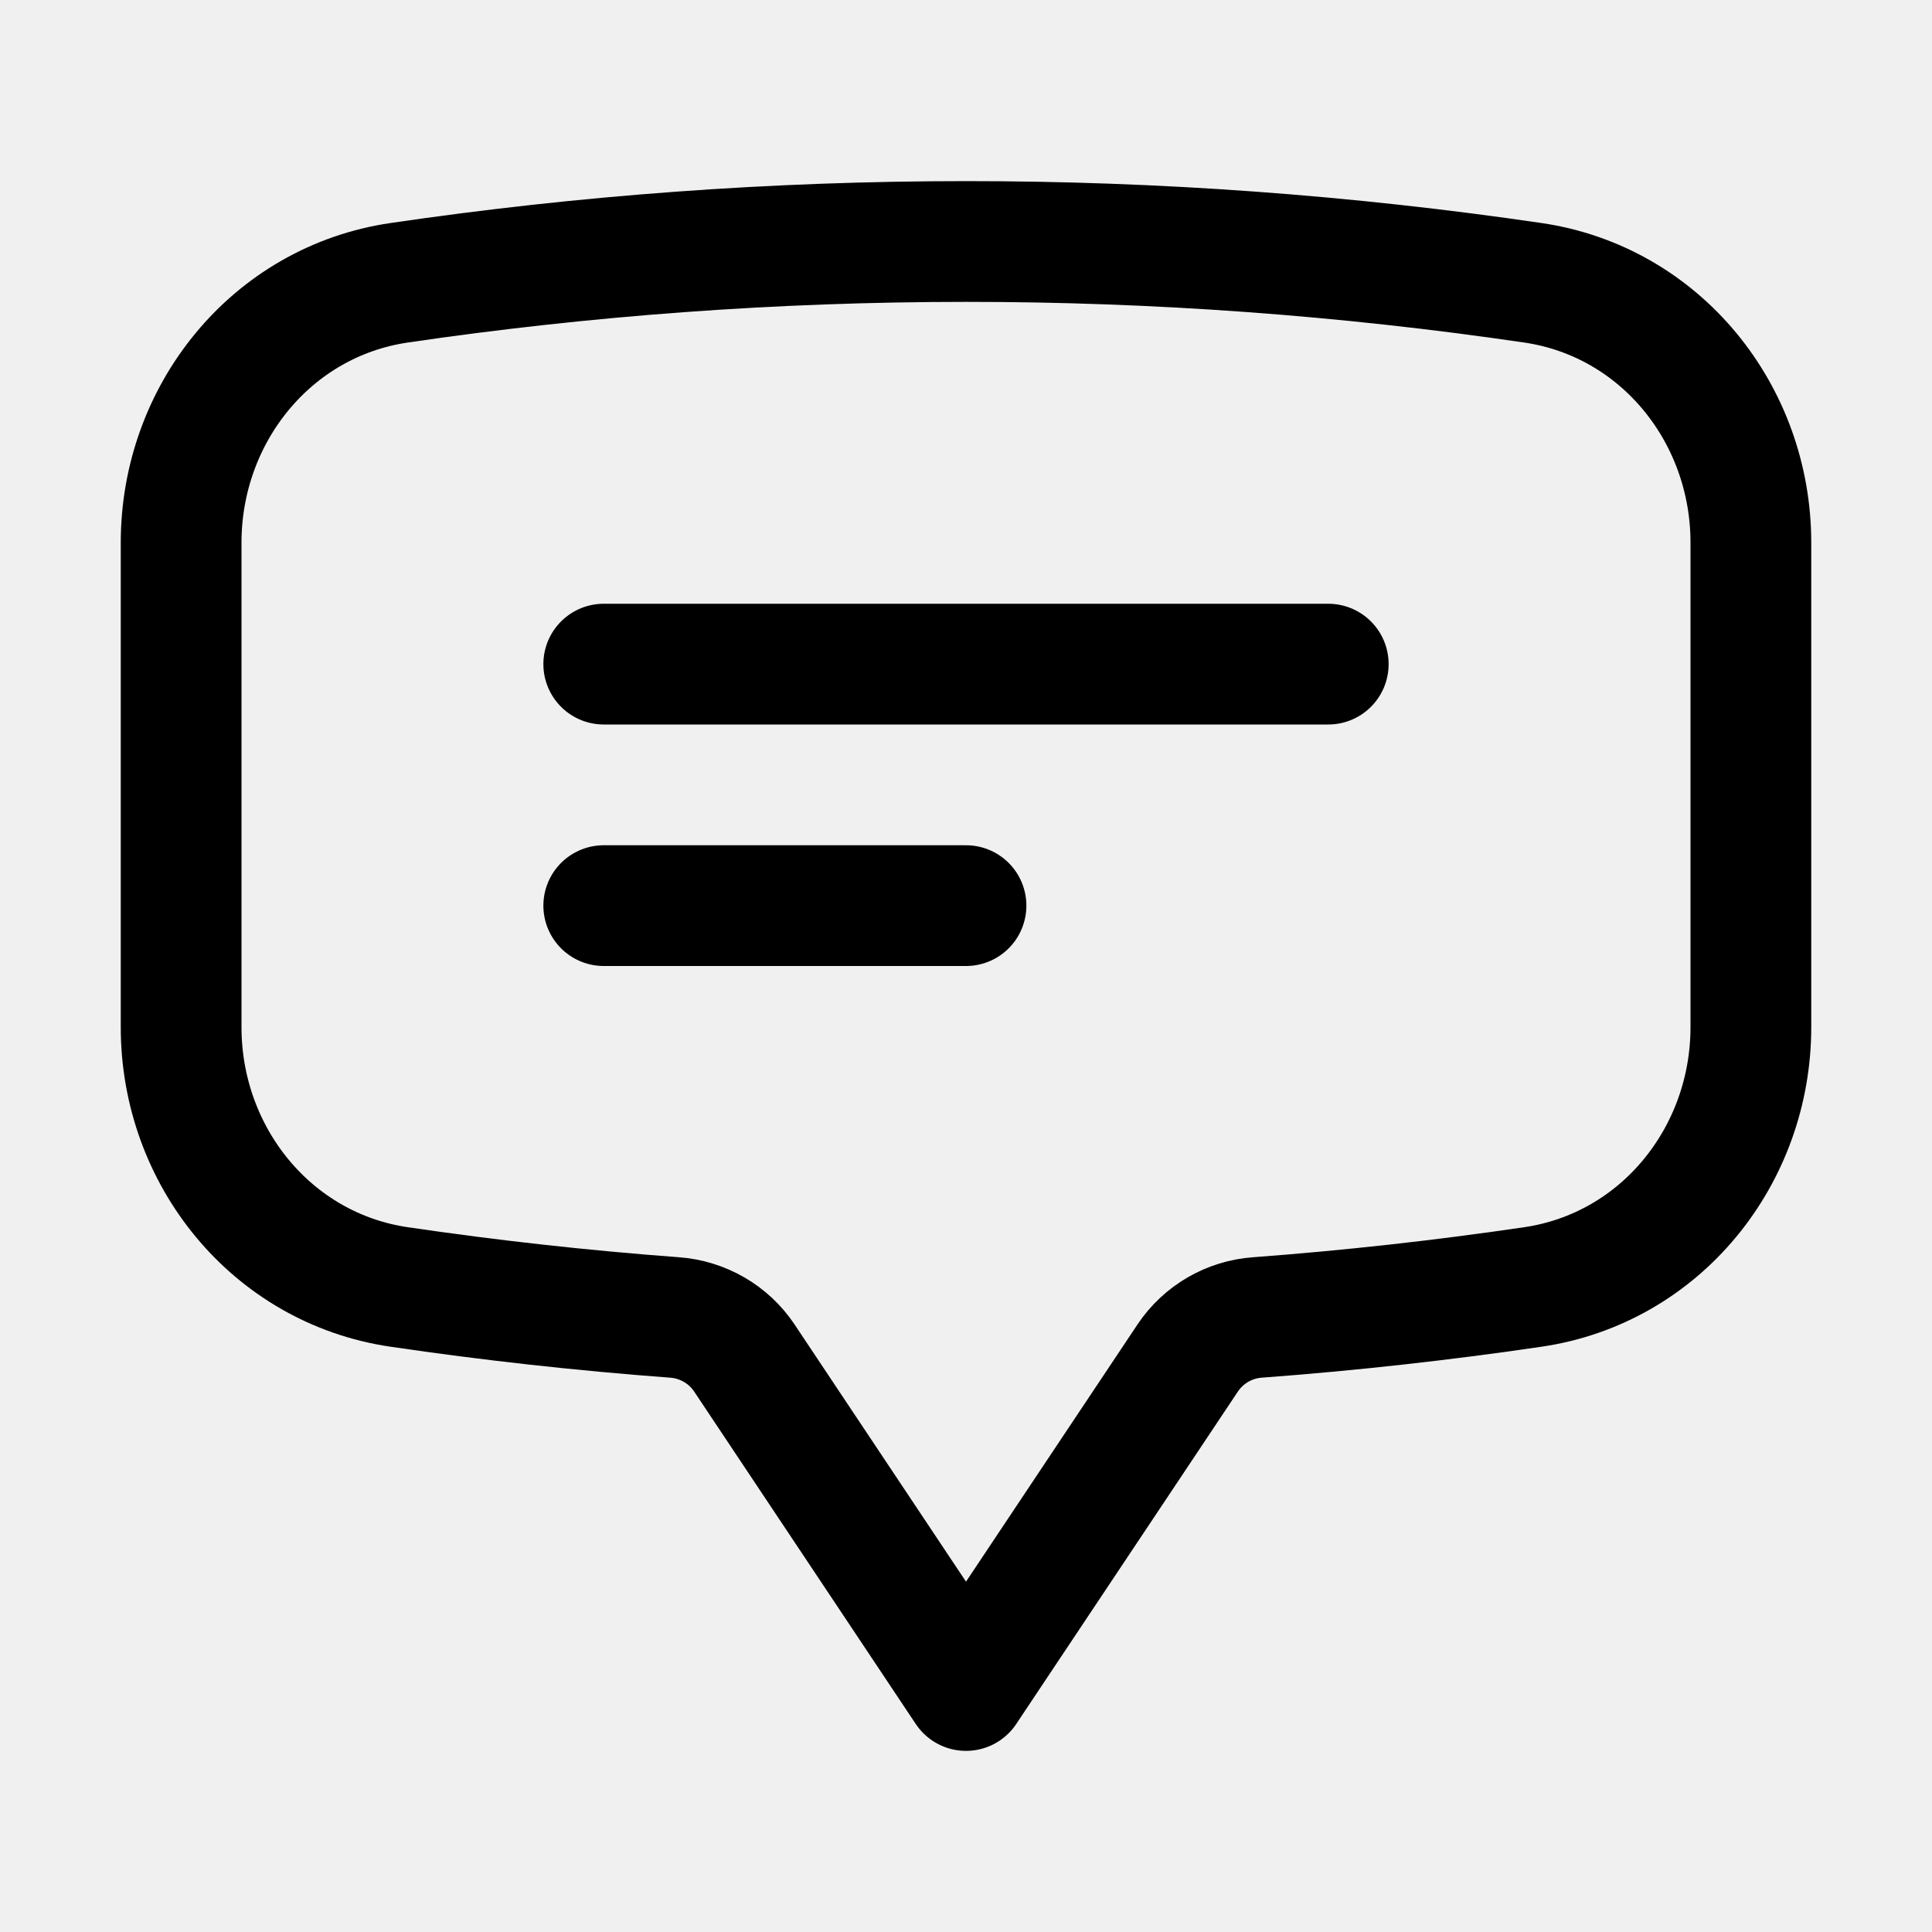
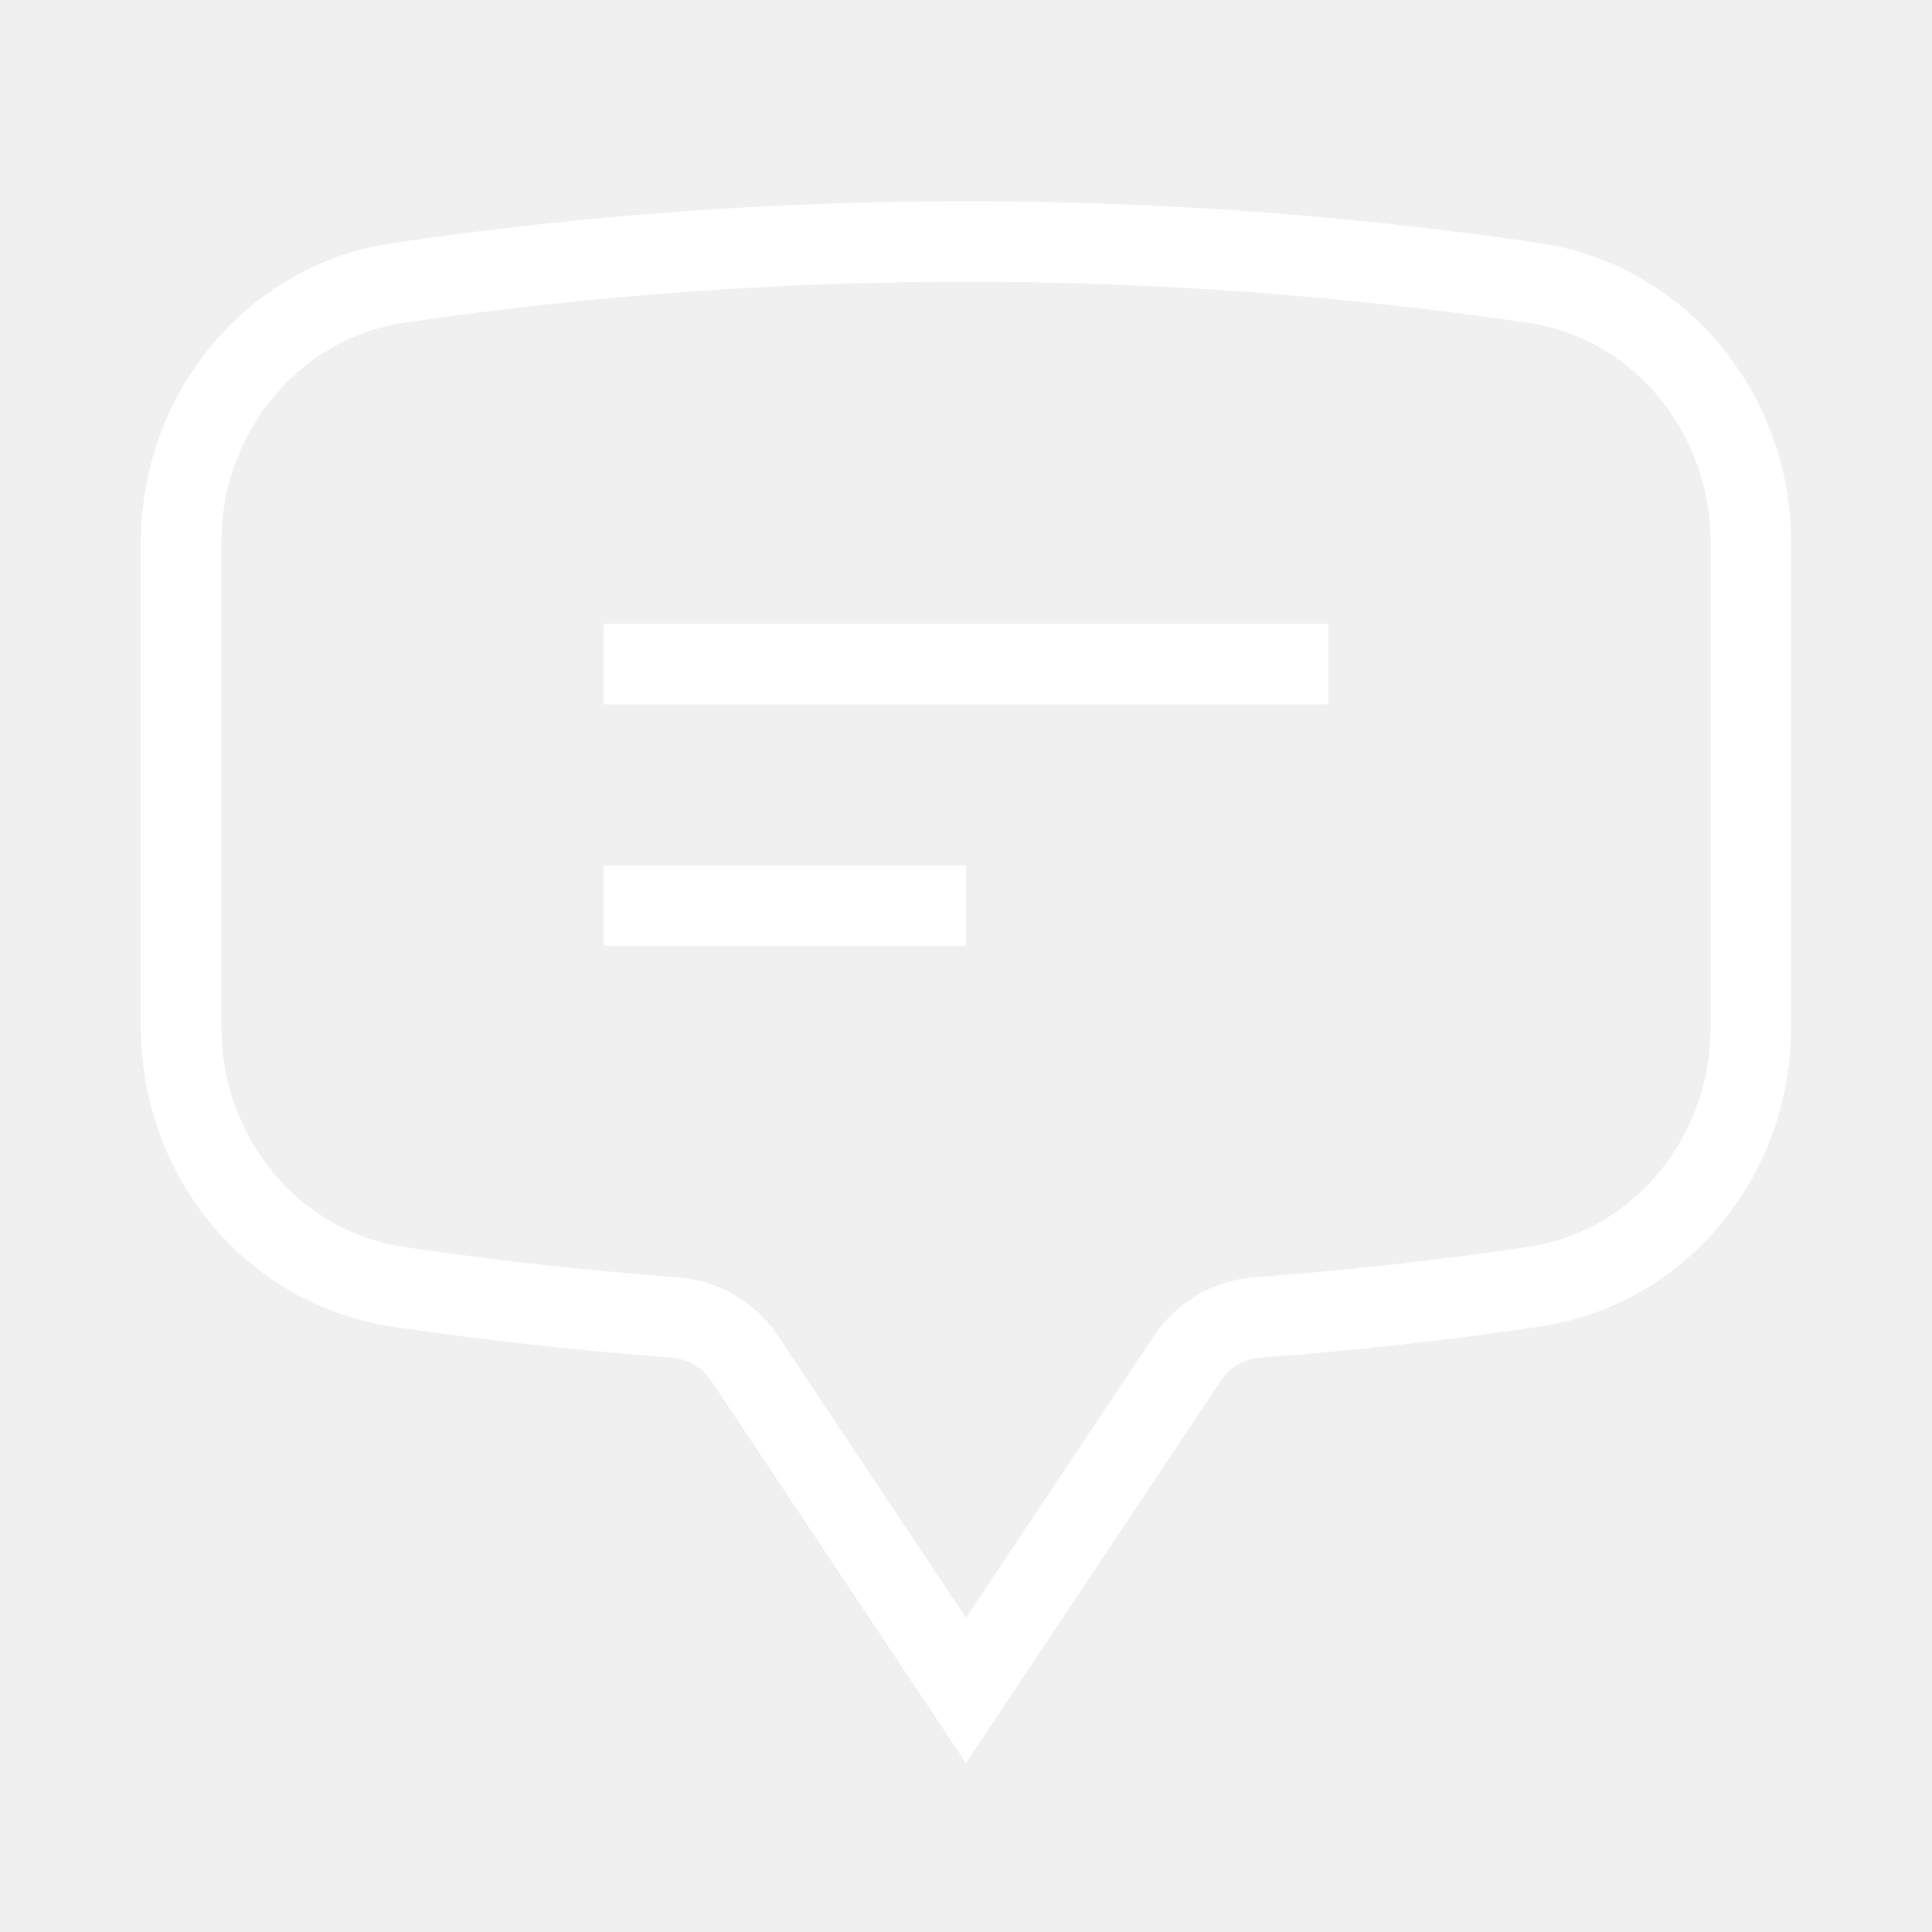
<svg xmlns="http://www.w3.org/2000/svg" aria-hidden="true" role="img" class="iconify iconify--heroicons" width="100%" height="100%" preserveAspectRatio="xMidYMid meet" viewBox="0 0 24 24">
-   <path fill="none" stroke="currentColor" stroke-linecap="round" stroke-linejoin="round" stroke-width="1.5" d="M7.5 8.25h9m-9 3H12m-9.75 1.51c0 1.6 1.123 2.994 2.707 3.227c1.129.166 2.27.293 3.423.379c.35.026.67.21.865.501L12 21l2.755-4.132a1.14 1.14 0 0 1 .865-.502a48.172 48.172 0 0 0 3.423-.379c1.584-.233 2.707-1.626 2.707-3.228V6.741c0-1.602-1.123-2.995-2.707-3.228A48.394 48.394 0 0 0 12 3c-2.392 0-4.744.175-7.043.513C3.373 3.746 2.25 5.14 2.25 6.741z" />
+   <path fill="none" stroke="white" strokeLinecap="round" strokeLinejoin="round" strokeWidth="1.5" d="M7.5 8.25h9m-9 3H12m-9.75 1.51c0 1.6 1.123 2.994 2.707 3.227c1.129.166 2.27.293 3.423.379c.35.026.67.21.865.501L12 21l2.755-4.132a1.14 1.14 0 0 1 .865-.502a48.172 48.172 0 0 0 3.423-.379c1.584-.233 2.707-1.626 2.707-3.228V6.741c0-1.602-1.123-2.995-2.707-3.228A48.394 48.394 0 0 0 12 3c-2.392 0-4.744.175-7.043.513C3.373 3.746 2.25 5.14 2.25 6.741z" />
</svg>
